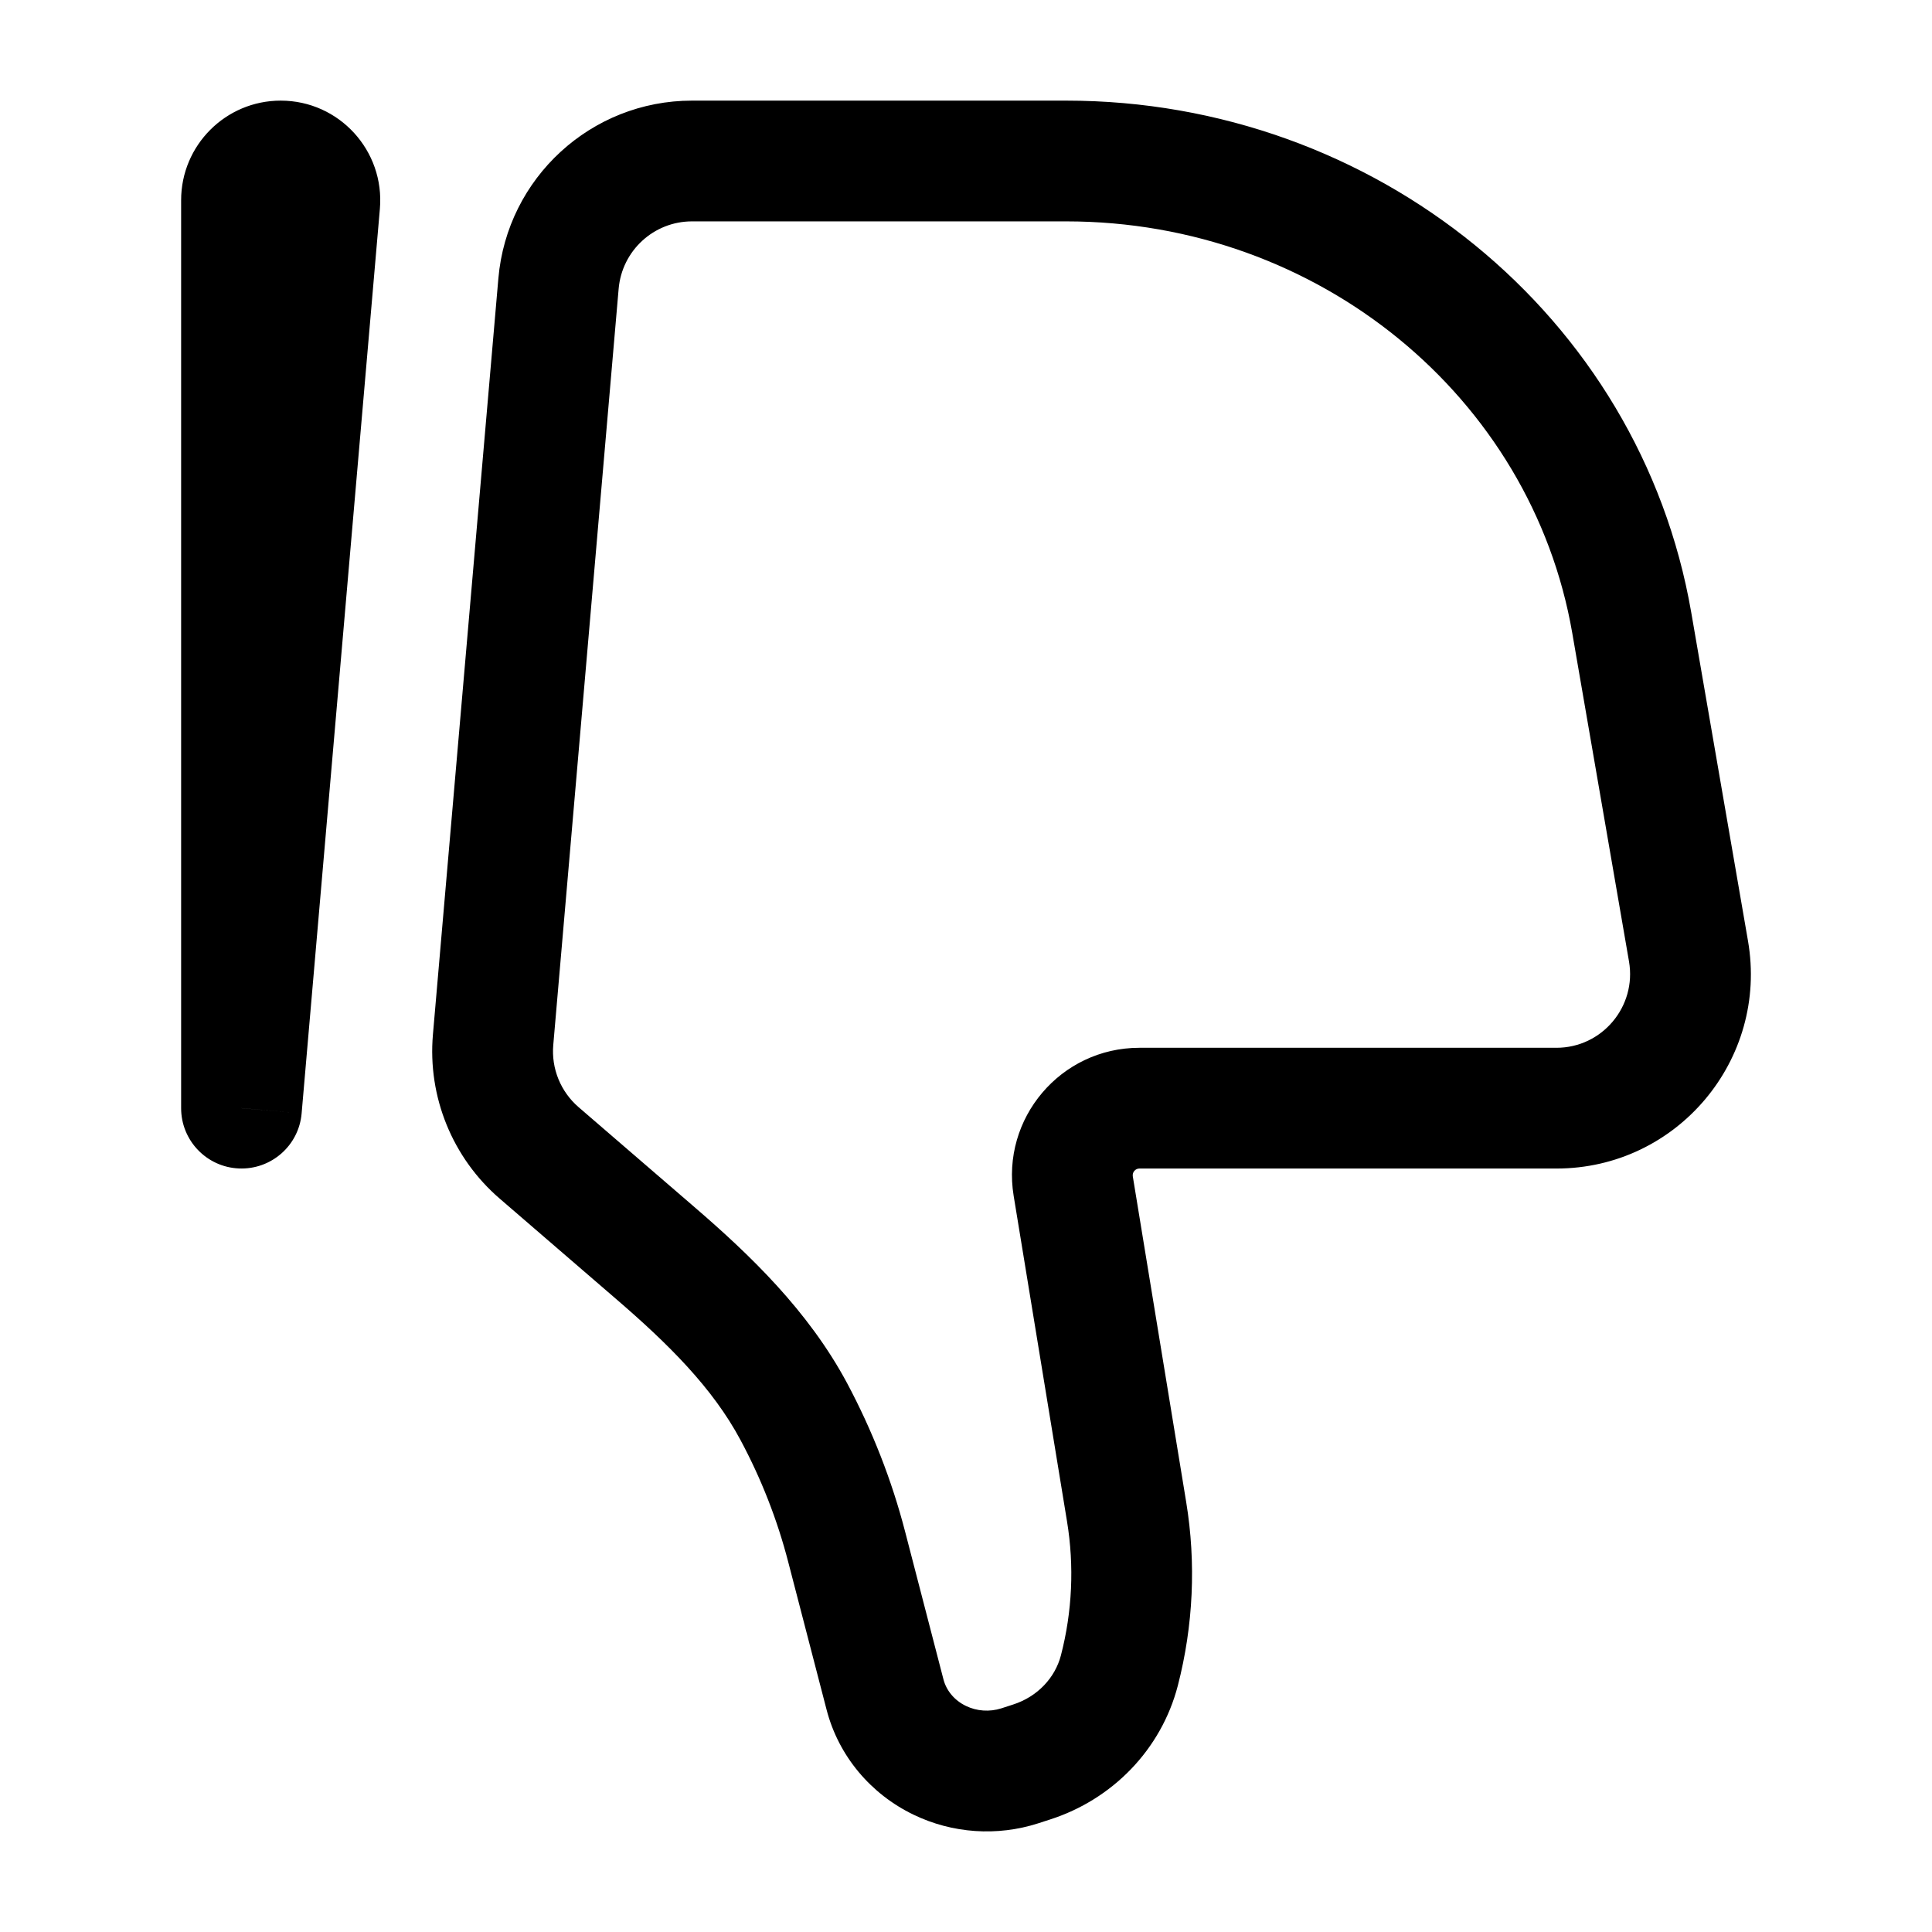
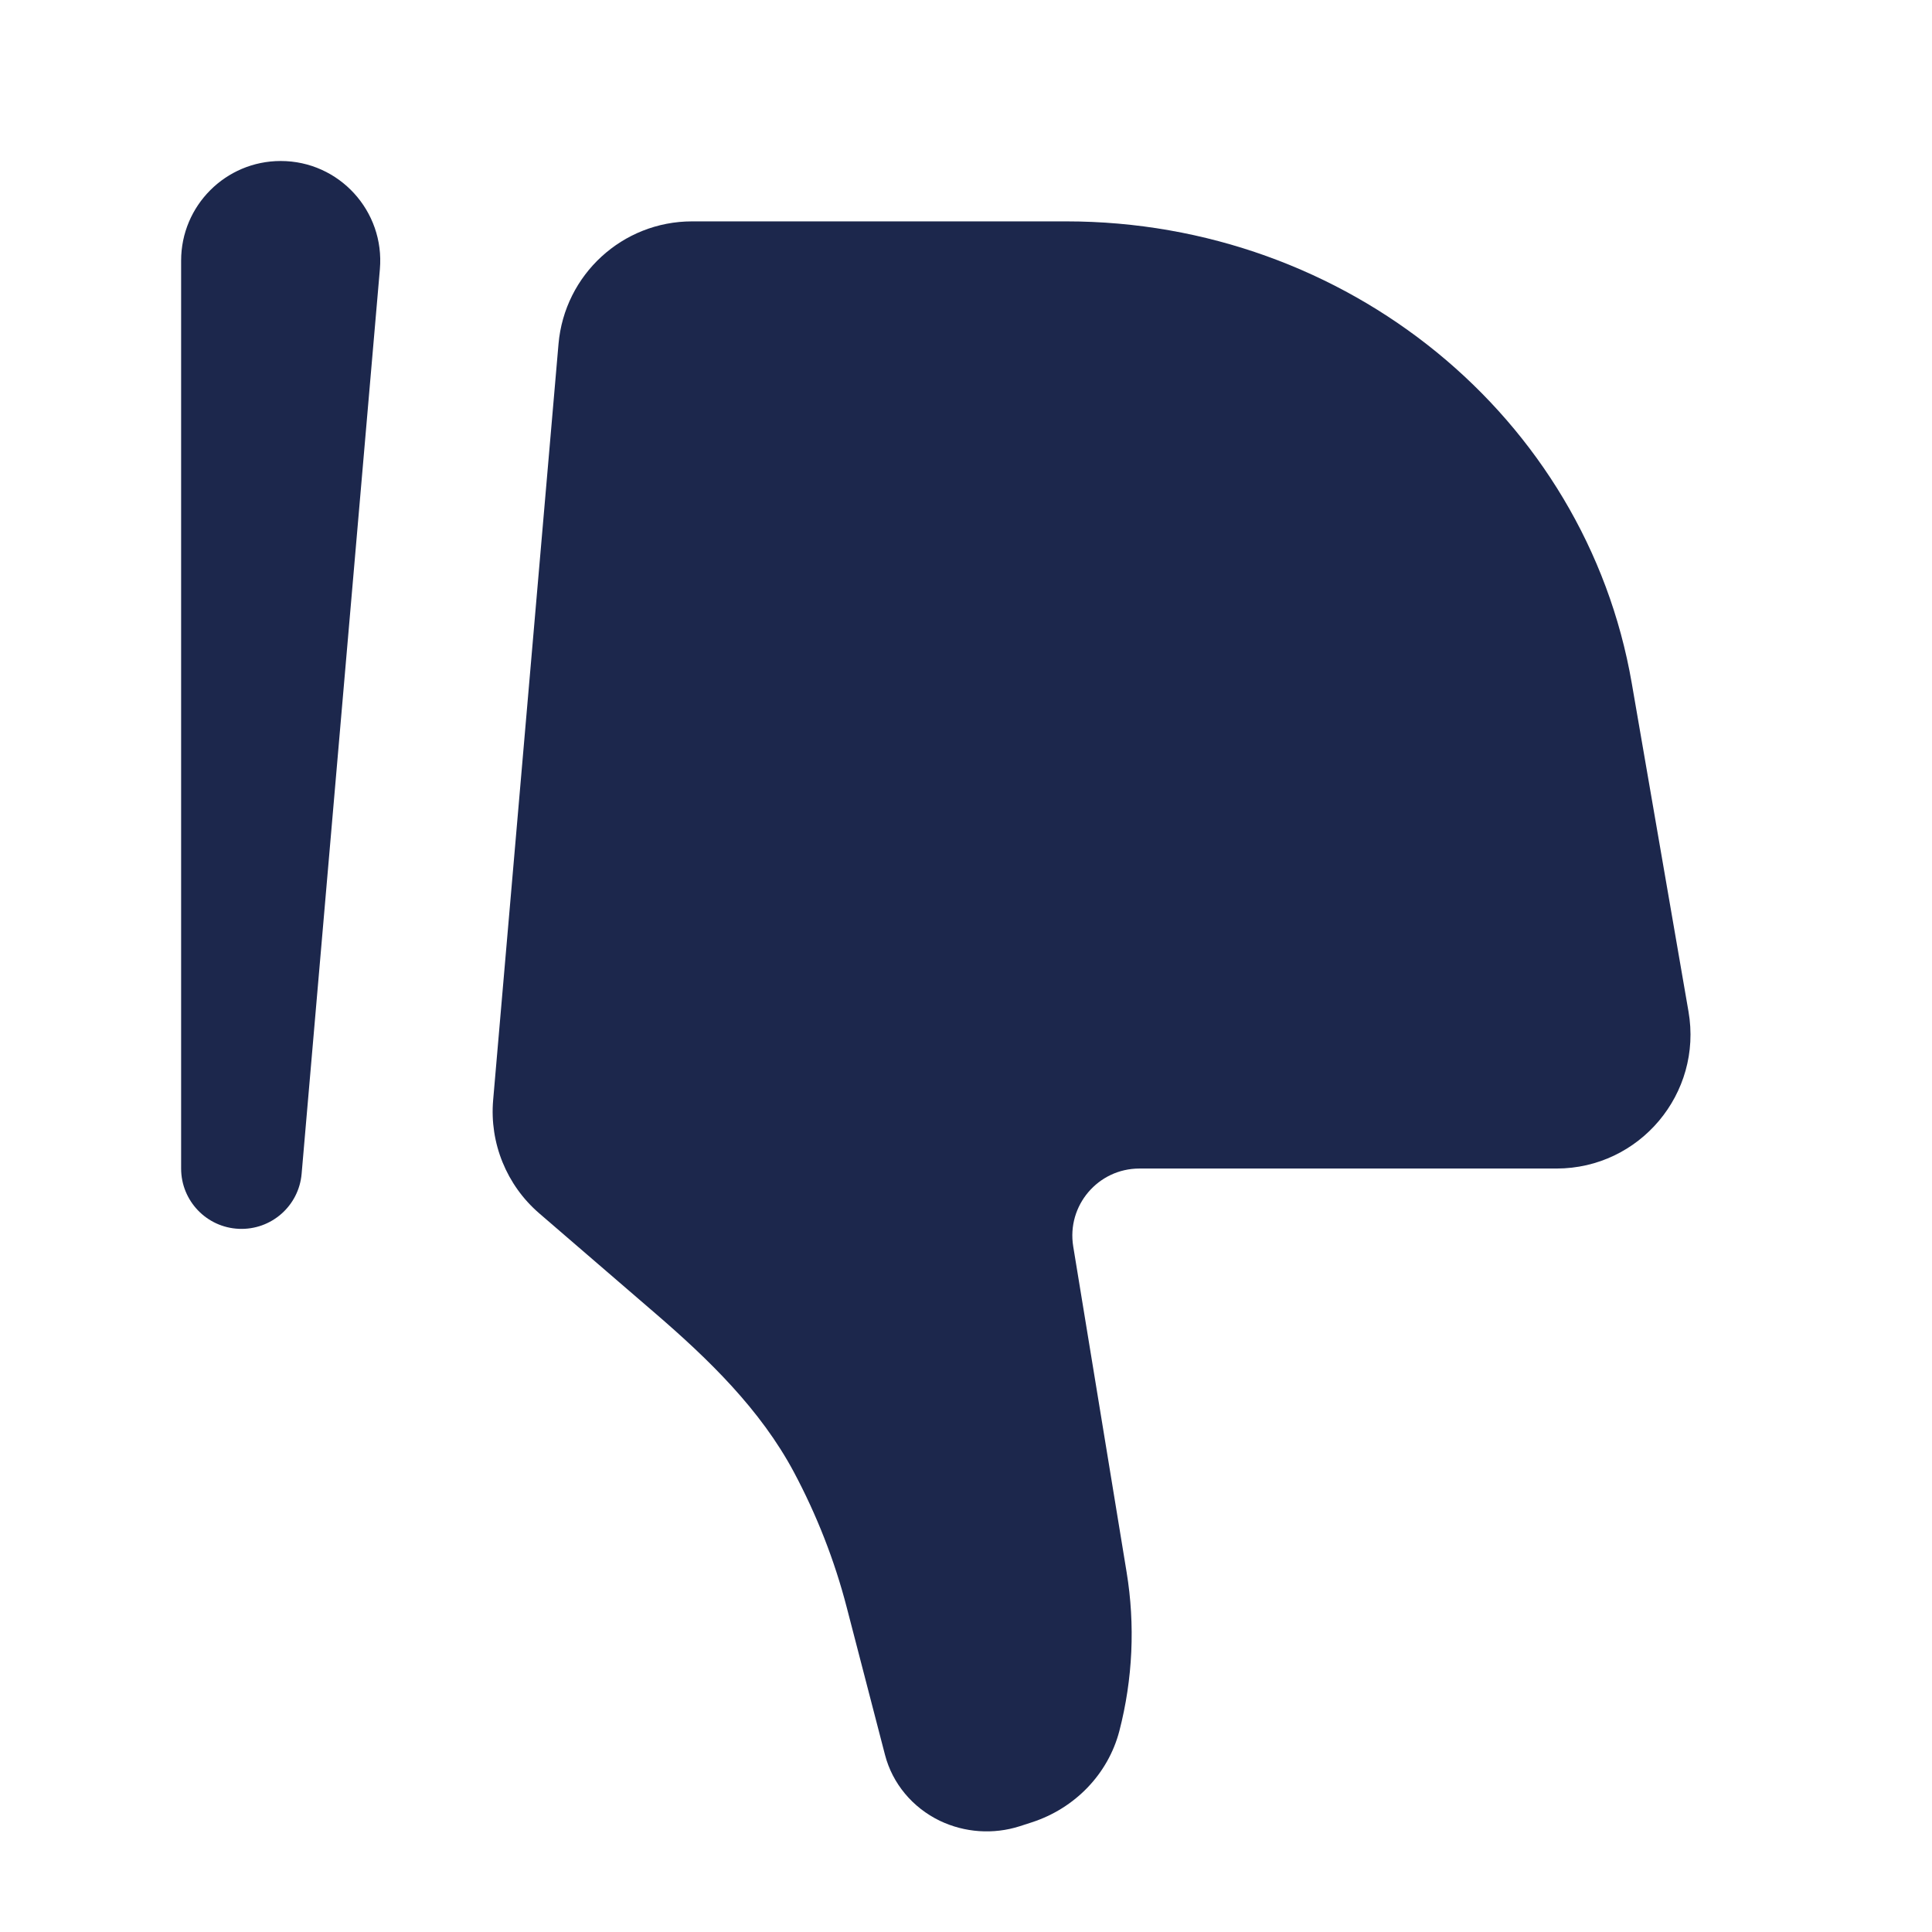
<svg xmlns="http://www.w3.org/2000/svg" width="800px" height="800px" viewBox="0 0 24 24" fill="none">
-   <path d="M20.975 11.815L20.236 11.943L20.975 11.815ZM20.27 7.735L19.531 7.863L20.27 7.735ZM6.938 3.523L6.191 3.458L6.938 3.523ZM6.126 12.916L6.873 12.98L6.126 12.916ZM13.995 18.779L14.735 18.657V18.657L13.995 18.779ZM13.332 14.734L14.072 14.613V14.613L13.332 14.734ZM6.698 14.322L6.209 14.891H6.209L6.698 14.322ZM8.137 15.562L8.626 14.994H8.626L8.137 15.562ZM10.518 19.216L9.792 19.405L10.518 19.216ZM10.994 21.05L11.72 20.862V20.862L10.994 21.05ZM12.668 21.936L12.438 21.222L12.438 21.222L12.668 21.936ZM12.813 21.889L13.042 22.603L13.042 22.603L12.813 21.889ZM9.862 17.537L10.524 17.184V17.184L9.862 17.537ZM13.905 20.753L13.179 20.564V20.564L13.905 20.753ZM11.674 21.868L11.349 22.543V22.543L11.674 21.868ZM3.972 2.529L3.224 2.465L3.972 2.529ZM3 13.766L3.747 13.83C3.713 14.231 3.369 14.532 2.968 14.515C2.566 14.498 2.25 14.167 2.25 13.766H3ZM20.236 11.943L19.531 7.863L21.009 7.607L21.714 11.687L20.236 11.943ZM13.245 2.75H8.596V1.25H13.245V2.75ZM7.685 3.588L6.873 12.98L5.378 12.851L6.191 3.458L7.685 3.588ZM19.531 7.863C19.024 4.932 16.381 2.75 13.245 2.75V1.25C17.071 1.25 20.371 3.919 21.009 7.607L19.531 7.863ZM13.255 18.9L12.592 14.855L14.072 14.613L14.735 18.657L13.255 18.9ZM7.188 13.754L8.626 14.994L7.647 16.131L6.209 14.891L7.188 13.754ZM11.244 19.028L11.72 20.862L10.268 21.238L9.792 19.405L11.244 19.028ZM12.438 21.222L12.583 21.175L13.042 22.603L12.897 22.65L12.438 21.222ZM10.524 17.184C10.835 17.768 11.078 18.387 11.244 19.028L9.792 19.405C9.656 18.879 9.457 18.371 9.2 17.891L10.524 17.184ZM12.583 21.175C12.89 21.077 13.107 20.84 13.179 20.564L14.631 20.941C14.425 21.733 13.819 22.354 13.042 22.603L12.583 21.175ZM11.72 20.862C11.755 20.997 11.852 21.121 12 21.192L11.349 22.543C10.817 22.287 10.417 21.814 10.268 21.238L11.72 20.862ZM12 21.192C12.134 21.257 12.293 21.268 12.438 21.222L12.897 22.65C12.387 22.814 11.831 22.776 11.349 22.543L12 21.192ZM14.154 13.016H19.335V14.516H14.154V13.016ZM4.719 2.594L3.747 13.83L2.253 13.701L3.224 2.465L4.719 2.594ZM3.75 2.487V13.766H2.25V2.487H3.75ZM3.224 2.465C3.211 2.617 3.331 2.75 3.487 2.75V1.25C4.213 1.25 4.781 1.872 4.719 2.594L3.224 2.465ZM14.735 18.657C14.86 19.417 14.824 20.195 14.631 20.941L13.179 20.564C13.32 20.021 13.346 19.454 13.255 18.9L14.735 18.657ZM8.596 2.75C8.122 2.75 7.726 3.113 7.685 3.588L6.191 3.458C6.299 2.21 7.343 1.25 8.596 1.25V2.75ZM8.626 14.994C9.306 15.58 10.039 16.277 10.524 17.184L9.2 17.891C8.854 17.242 8.303 16.695 7.647 16.131L8.626 14.994ZM21.714 11.687C21.97 13.164 20.834 14.516 19.335 14.516V13.016C19.901 13.016 20.333 12.504 20.236 11.943L21.714 11.687ZM3.487 2.75C3.633 2.75 3.75 2.632 3.75 2.487H2.25C2.25 1.805 2.803 1.25 3.487 1.25V2.75ZM12.592 14.855C12.434 13.892 13.177 13.016 14.154 13.016V14.516C14.104 14.516 14.064 14.561 14.072 14.613L12.592 14.855ZM6.873 12.98C6.847 13.274 6.965 13.562 7.188 13.754L6.209 14.891C5.62 14.384 5.311 13.625 5.378 12.851L6.873 12.98Z" fill="currentColor" />
+   <path d="M20.27 8.485L20.975 12.565C21.152 13.584 20.368 14.516 19.335 14.516H14.154C13.64 14.516 13.249 14.977 13.332 15.484L13.995 19.529C14.103 20.186 14.072 20.858 13.905 21.503C13.766 22.036 13.354 22.465 12.813 22.639L12.668 22.686C12.34 22.791 11.983 22.766 11.674 22.618C11.335 22.454 11.086 22.155 10.994 21.8L10.518 19.966C10.367 19.383 10.146 18.82 9.862 18.287C9.447 17.51 8.805 16.887 8.137 16.312L6.698 15.072C6.293 14.723 6.08 14.199 6.126 13.666L6.938 4.273C7.013 3.411 7.733 2.75 8.597 2.75H13.245C16.727 2.75 19.698 5.176 20.27 8.485Z" fill="#1C274C" stroke-width="1.3" />
+   <path fill-rule="evenodd" clip-rule="evenodd" d="M2.968 15.265C3.369 15.282 3.713 14.981 3.747 14.58L4.719 3.344C4.781 2.622 4.213 2 3.487 2C2.803 2 2.25 2.555 2.25 3.237V14.516C2.25 14.917 2.566 15.248 2.968 15.265Z" fill="#1C274C" stroke-width="1.3" />
</svg>
